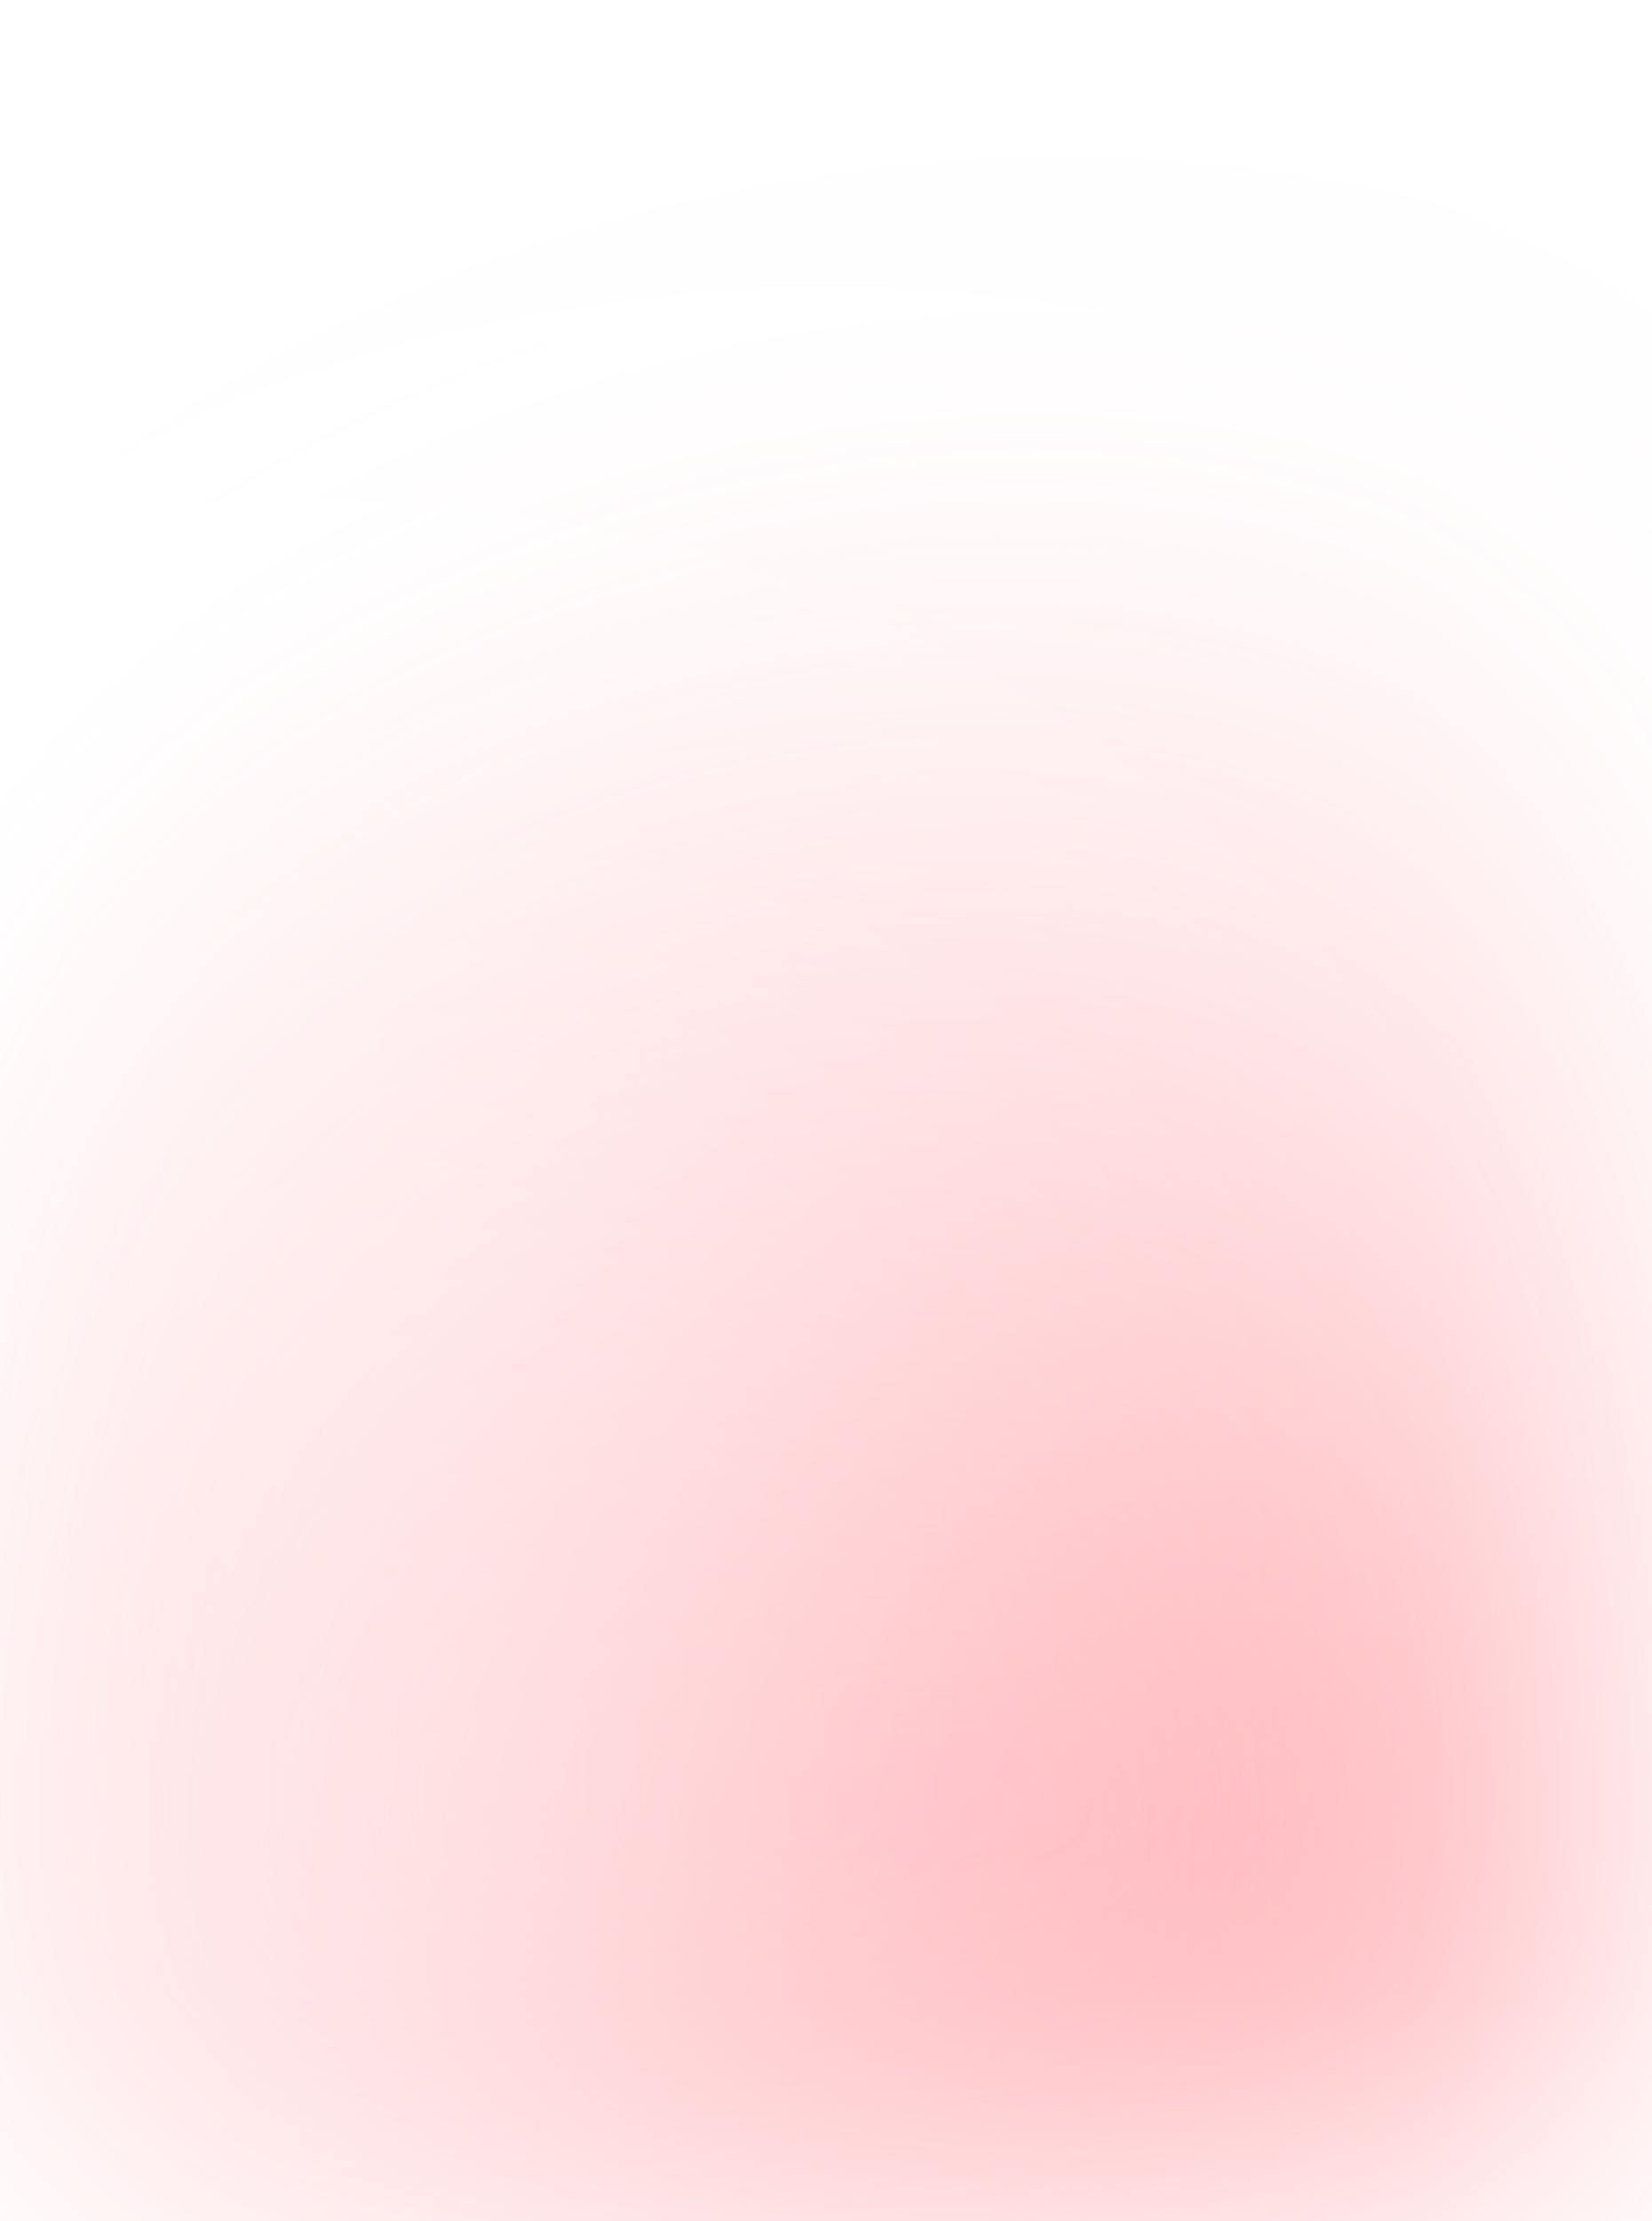
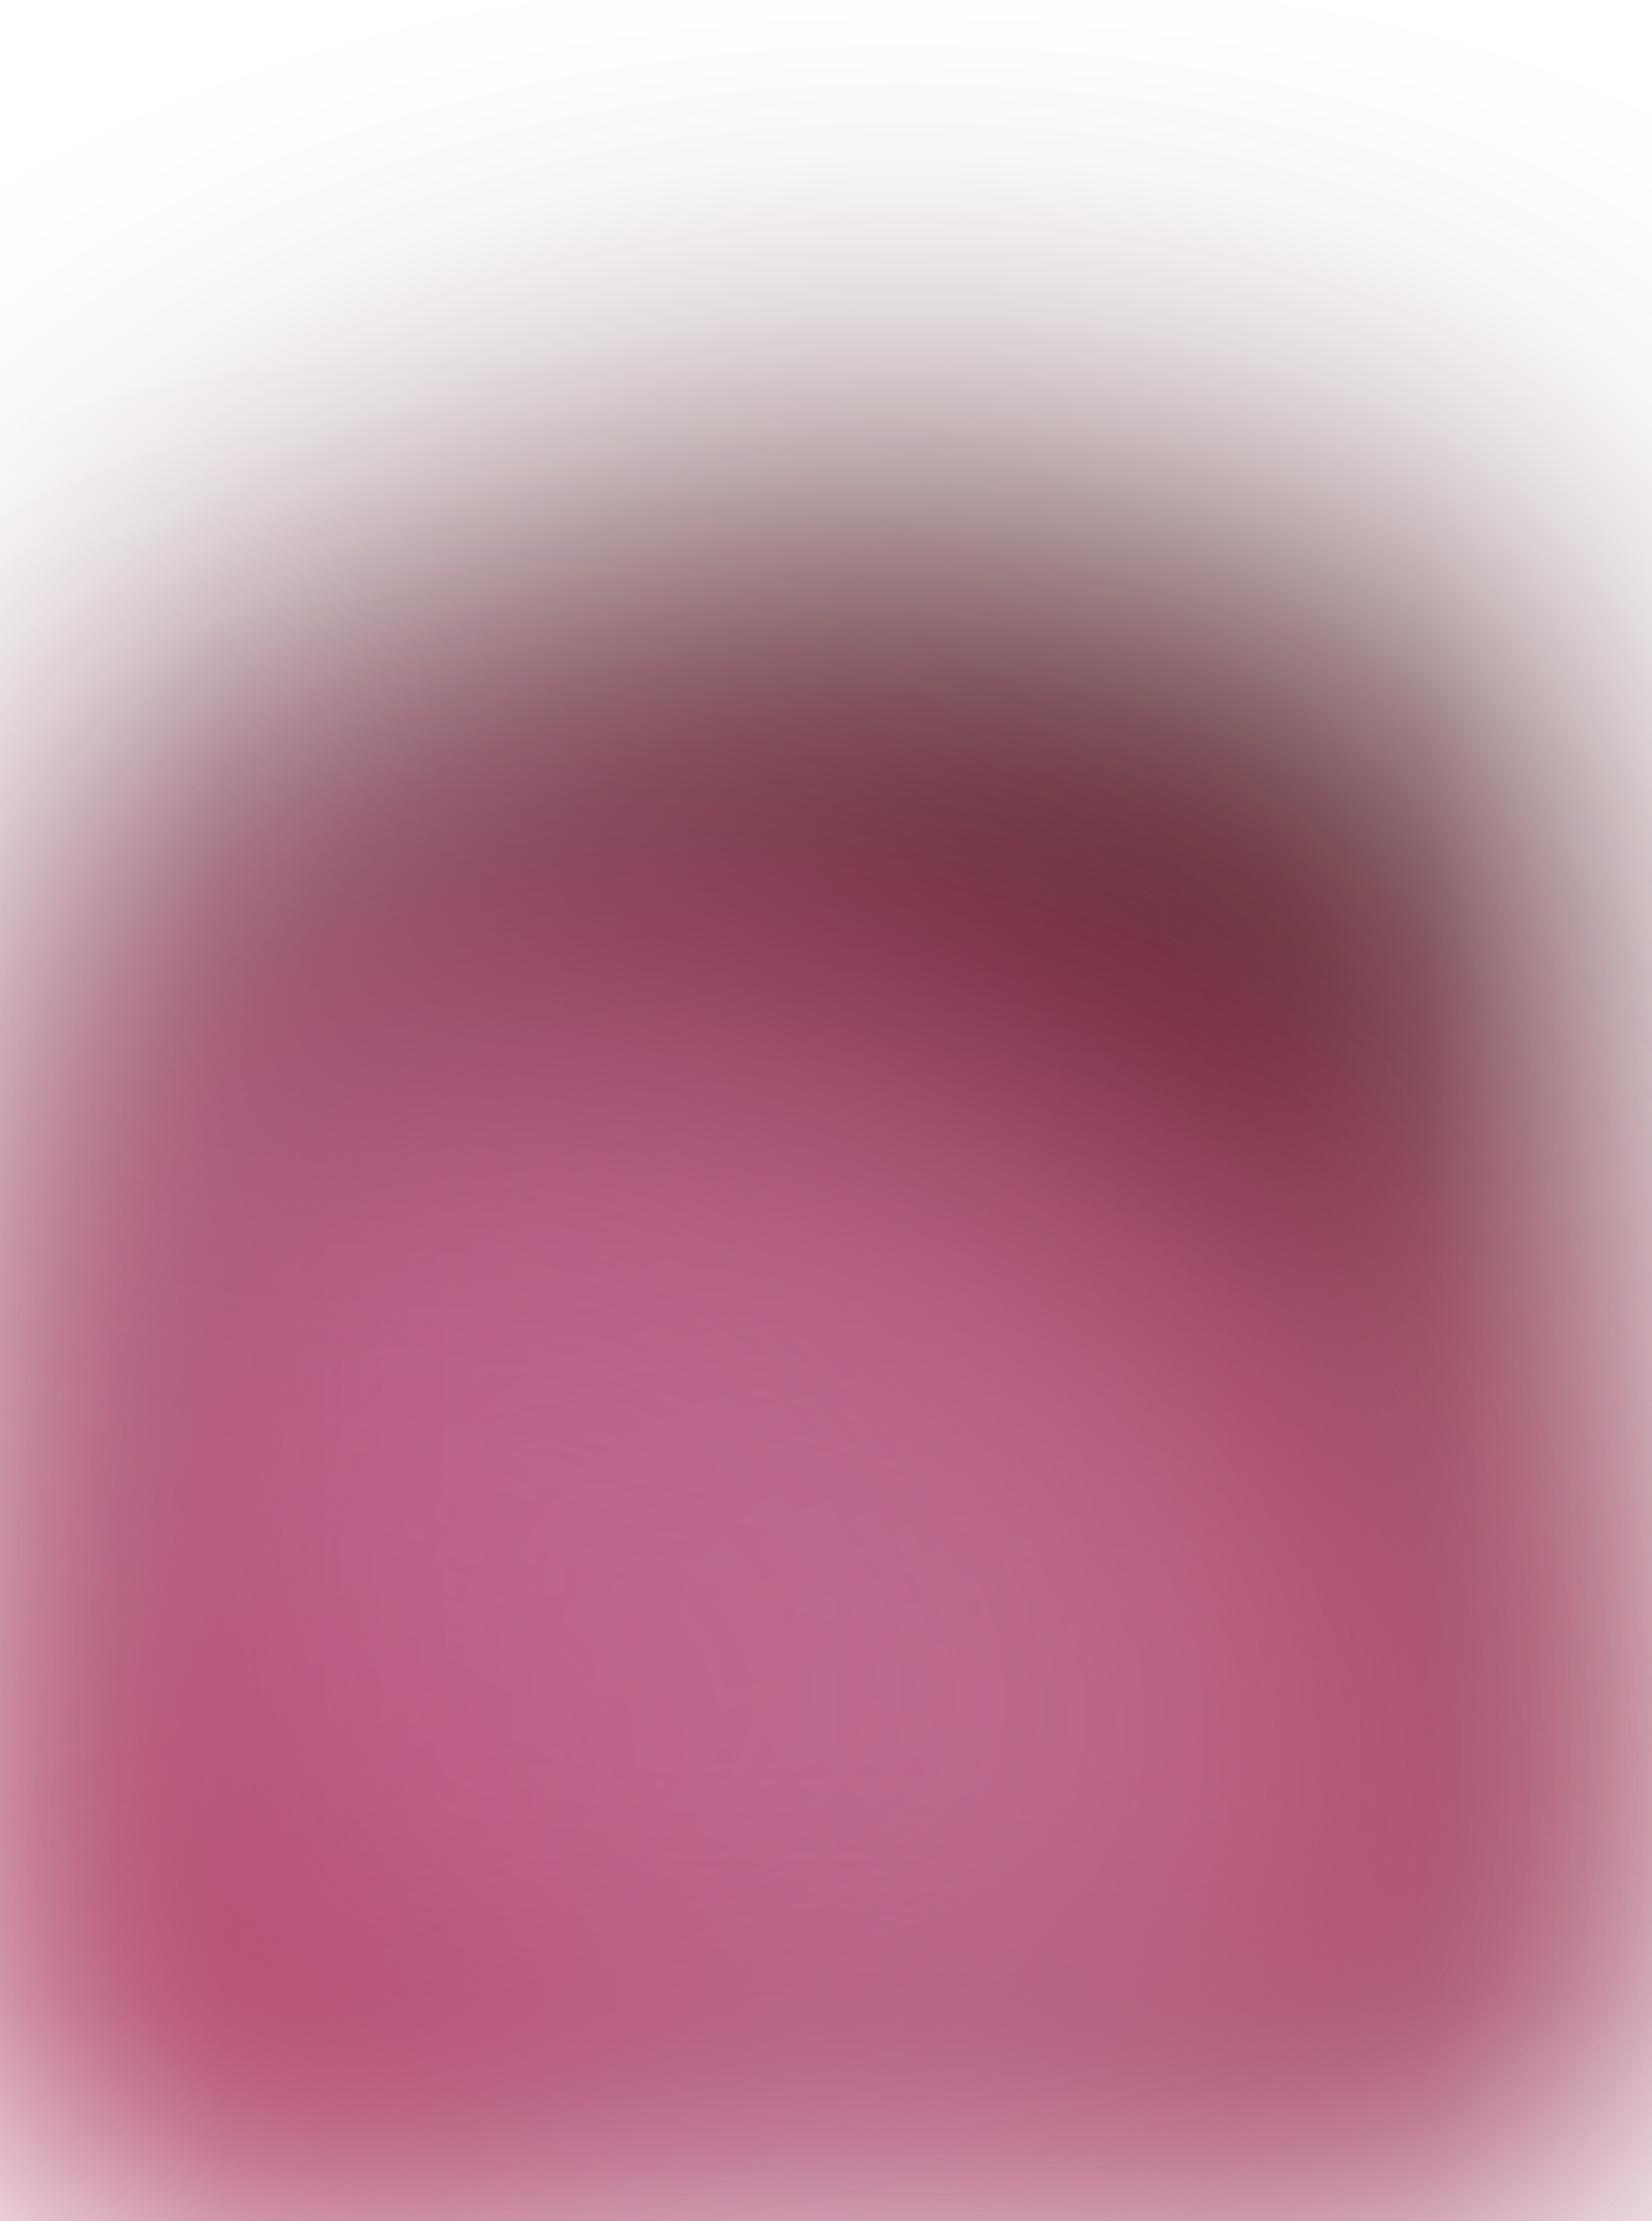
<svg xmlns="http://www.w3.org/2000/svg" width="372" height="500" viewBox="0 0 372 500" fill="none">
-   <g filter="url(#filter0_f_985_86)">
-     <path d="M378.451 625.256C505.172 549.369 546.094 384.646 470.208 257.926V257.926C394.321 131.205 229.789 89.518 103.069 165.405V165.405C-23.651 241.292 -64.574 406.015 11.313 532.735V532.735C87.199 659.456 251.731 701.143 378.451 625.256V625.256Z" fill="url(#paint0_radial_985_86)" />
+   <g filter="url(#filter0_f_1153_28673)">
+     <path d="M336.83 598.537C459.563 525.038 499.476 365.961 425.977 243.228V243.228C352.478 120.495 193.4 80.582 70.667 154.081L56.228 162.728C-66.505 236.227 -106.417 395.305 -32.918 518.038V518.038C40.581 640.771 199.658 680.683 322.391 607.184L336.83 598.537Z" fill="url(#paint0_radial_1153_28673)" />
  </g>
-   <g style="mix-blend-mode:color-dodge" filter="url(#filter1_f_985_86)">
-     <path d="M118.67 672.422C243.471 719.148 382.522 655.855 429.248 531.054L439.212 504.441C485.938 379.639 422.645 240.589 297.843 193.863L272.226 184.272C147.424 137.546 8.374 200.838 -38.352 325.64L-48.316 352.253C-95.042 477.054 -31.749 616.105 93.052 662.831L118.67 672.422Z" fill="url(#paint1_radial_985_86)" />
+   <g filter="url(#filter1_f_1153_28673)">
+     <path d="M66.597 825.854C191.399 872.58 330.449 809.287 377.175 684.486L414.133 585.775C460.859 460.974 397.566 321.923 272.764 275.197L206.578 250.417C81.777 203.691 -57.274 266.984 -104 391.785L-140.957 490.496C-187.683 615.297 -124.39 754.348 0.411 801.074L66.597 825.854Z" fill="url(#paint1_radial_1153_28673)" />
  </g>
-   <g style="mix-blend-mode:color-dodge" filter="url(#filter2_f_985_86)">
-     <path d="M-11.043 619.102C94.972 658.794 213.24 604.629 252.932 498.614V498.614C292.625 392.6 239.009 274.081 132.994 234.389V234.389C26.98 194.696 -91.289 248.862 -130.981 354.876V354.876C-170.673 460.891 -117.058 579.41 -11.043 619.102V619.102Z" fill="url(#paint2_radial_985_86)" />
+   <g filter="url(#filter2_f_1153_28673)">
+     <path d="M27.957 595.583C133.972 635.275 252.24 581.11 291.932 475.095V475.095C331.625 369.081 278.009 250.562 171.994 210.87V210.87C65.98 171.177 -52.289 225.342 -91.981 331.357V331.357C-131.673 437.372 -78.058 555.891 27.957 595.583V595.583Z" fill="url(#paint2_radial_1153_28673)" />
  </g>
  <defs>
-     <filter id="filter0_f_985_86" x="-161.925" y="-7.628" width="805.37" height="805.917" filterUnits="userSpaceOnUse" color-interpolation-filters="sRGB">
+     <filter id="filter0_f_1153_28673" x="-204.882" y="-17.882" width="802.823" height="797.03" filterUnits="userSpaceOnUse" color-interpolation-filters="sRGB">
      <feFlood flood-opacity="0" result="BackgroundImageFix" />
      <feBlend mode="normal" in="SourceGraphic" in2="BackgroundImageFix" result="shape" />
-       <feGaussianBlur stdDeviation="67.562" result="effect1_foregroundBlur_985_86" />
+       <feGaussianBlur stdDeviation="67.562" result="effect1_foregroundBlur_1153_28673" />
    </filter>
-     <filter id="filter1_f_985_86" x="-184.347" y="48.241" width="759.589" height="760.211" filterUnits="userSpaceOnUse" color-interpolation-filters="sRGB">
+     <filter id="filter1_f_1153_28673" x="-276.987" y="114.387" width="827.15" height="847.498" filterUnits="userSpaceOnUse" color-interpolation-filters="sRGB">
      <feFlood flood-opacity="0" result="BackgroundImageFix" />
      <feBlend mode="normal" in="SourceGraphic" in2="BackgroundImageFix" result="shape" />
-       <feGaussianBlur stdDeviation="60.323" result="effect1_foregroundBlur_985_86" />
+       <feGaussianBlur stdDeviation="60.323" result="effect1_foregroundBlur_1153_28673" />
    </filter>
-     <filter id="filter2_f_985_86" x="-264.715" y="100.725" width="651.381" height="652.041" filterUnits="userSpaceOnUse" color-interpolation-filters="sRGB">
+     <filter id="filter2_f_1153_28673" x="-225.715" y="77.206" width="651.381" height="652.041" filterUnits="userSpaceOnUse" color-interpolation-filters="sRGB">
      <feFlood flood-opacity="0" result="BackgroundImageFix" />
      <feBlend mode="normal" in="SourceGraphic" in2="BackgroundImageFix" result="shape" />
-       <feGaussianBlur stdDeviation="60.323" result="effect1_foregroundBlur_985_86" />
+       <feGaussianBlur stdDeviation="60.323" result="effect1_foregroundBlur_1153_28673" />
    </filter>
-     <radialGradient id="paint0_radial_985_86" cx="0" cy="0" r="1" gradientUnits="userSpaceOnUse" gradientTransform="translate(210.873 444.506) rotate(-145.788) scale(279.454 280.036)">
-       <stop stop-color="#FF5D68" stop-opacity="0.91" />
-       <stop offset="1" stop-color="#FF5D68" stop-opacity="0.08" />
+     <radialGradient id="paint0_radial_1153_28673" cx="0" cy="0" r="1" gradientUnits="userSpaceOnUse" gradientTransform="translate(166.181 429.037) rotate(-146.54) scale(271.777 278.307)">
+       <stop stop-color="#946084" />
+       <stop offset="0.399" stop-color="#95314A" />
+       <stop offset="1" stop-color="#431117" />
    </radialGradient>
-     <radialGradient id="paint1_radial_985_86" cx="0" cy="0" r="1" gradientUnits="userSpaceOnUse" gradientTransform="translate(330.857 391.745) rotate(153.257) scale(237.063 237.557)">
-       <stop stop-color="#FF76AF" stop-opacity="0.3" />
-       <stop offset="0" stop-color="#C569AB" stop-opacity="0.22" />
-       <stop offset="1" stop-color="#C569AB" stop-opacity="0.41" />
+     <radialGradient id="paint1_radial_1153_28673" cx="0" cy="0" r="1" gradientUnits="userSpaceOnUse" gradientTransform="translate(280.27 373.758) rotate(151.583) scale(265.719 264.583)">
+       <stop offset="0.067" stop-color="#AE4F68" />
+       <stop offset="1" stop-color="#A32E53" />
    </radialGradient>
-     <radialGradient id="paint2_radial_985_86" cx="0" cy="0" r="1" gradientUnits="userSpaceOnUse" gradientTransform="translate(5.51834 492.906) rotate(-134.681) scale(194.125 194.529)">
-       <stop stop-color="#F56186" stop-opacity="0.62" />
-       <stop offset="1" stop-color="#FFCBD8" stop-opacity="0.33" />
+     <radialGradient id="paint2_radial_1153_28673" cx="0" cy="0" r="1" gradientUnits="userSpaceOnUse" gradientTransform="translate(44.5183 469.387) rotate(-134.681) scale(194.125 194.529)">
+       <stop offset="0.091" stop-color="#C2325D" />
+       <stop offset="0.457" stop-color="#D38FBD" stop-opacity="0.5" />
    </radialGradient>
  </defs>
</svg>
